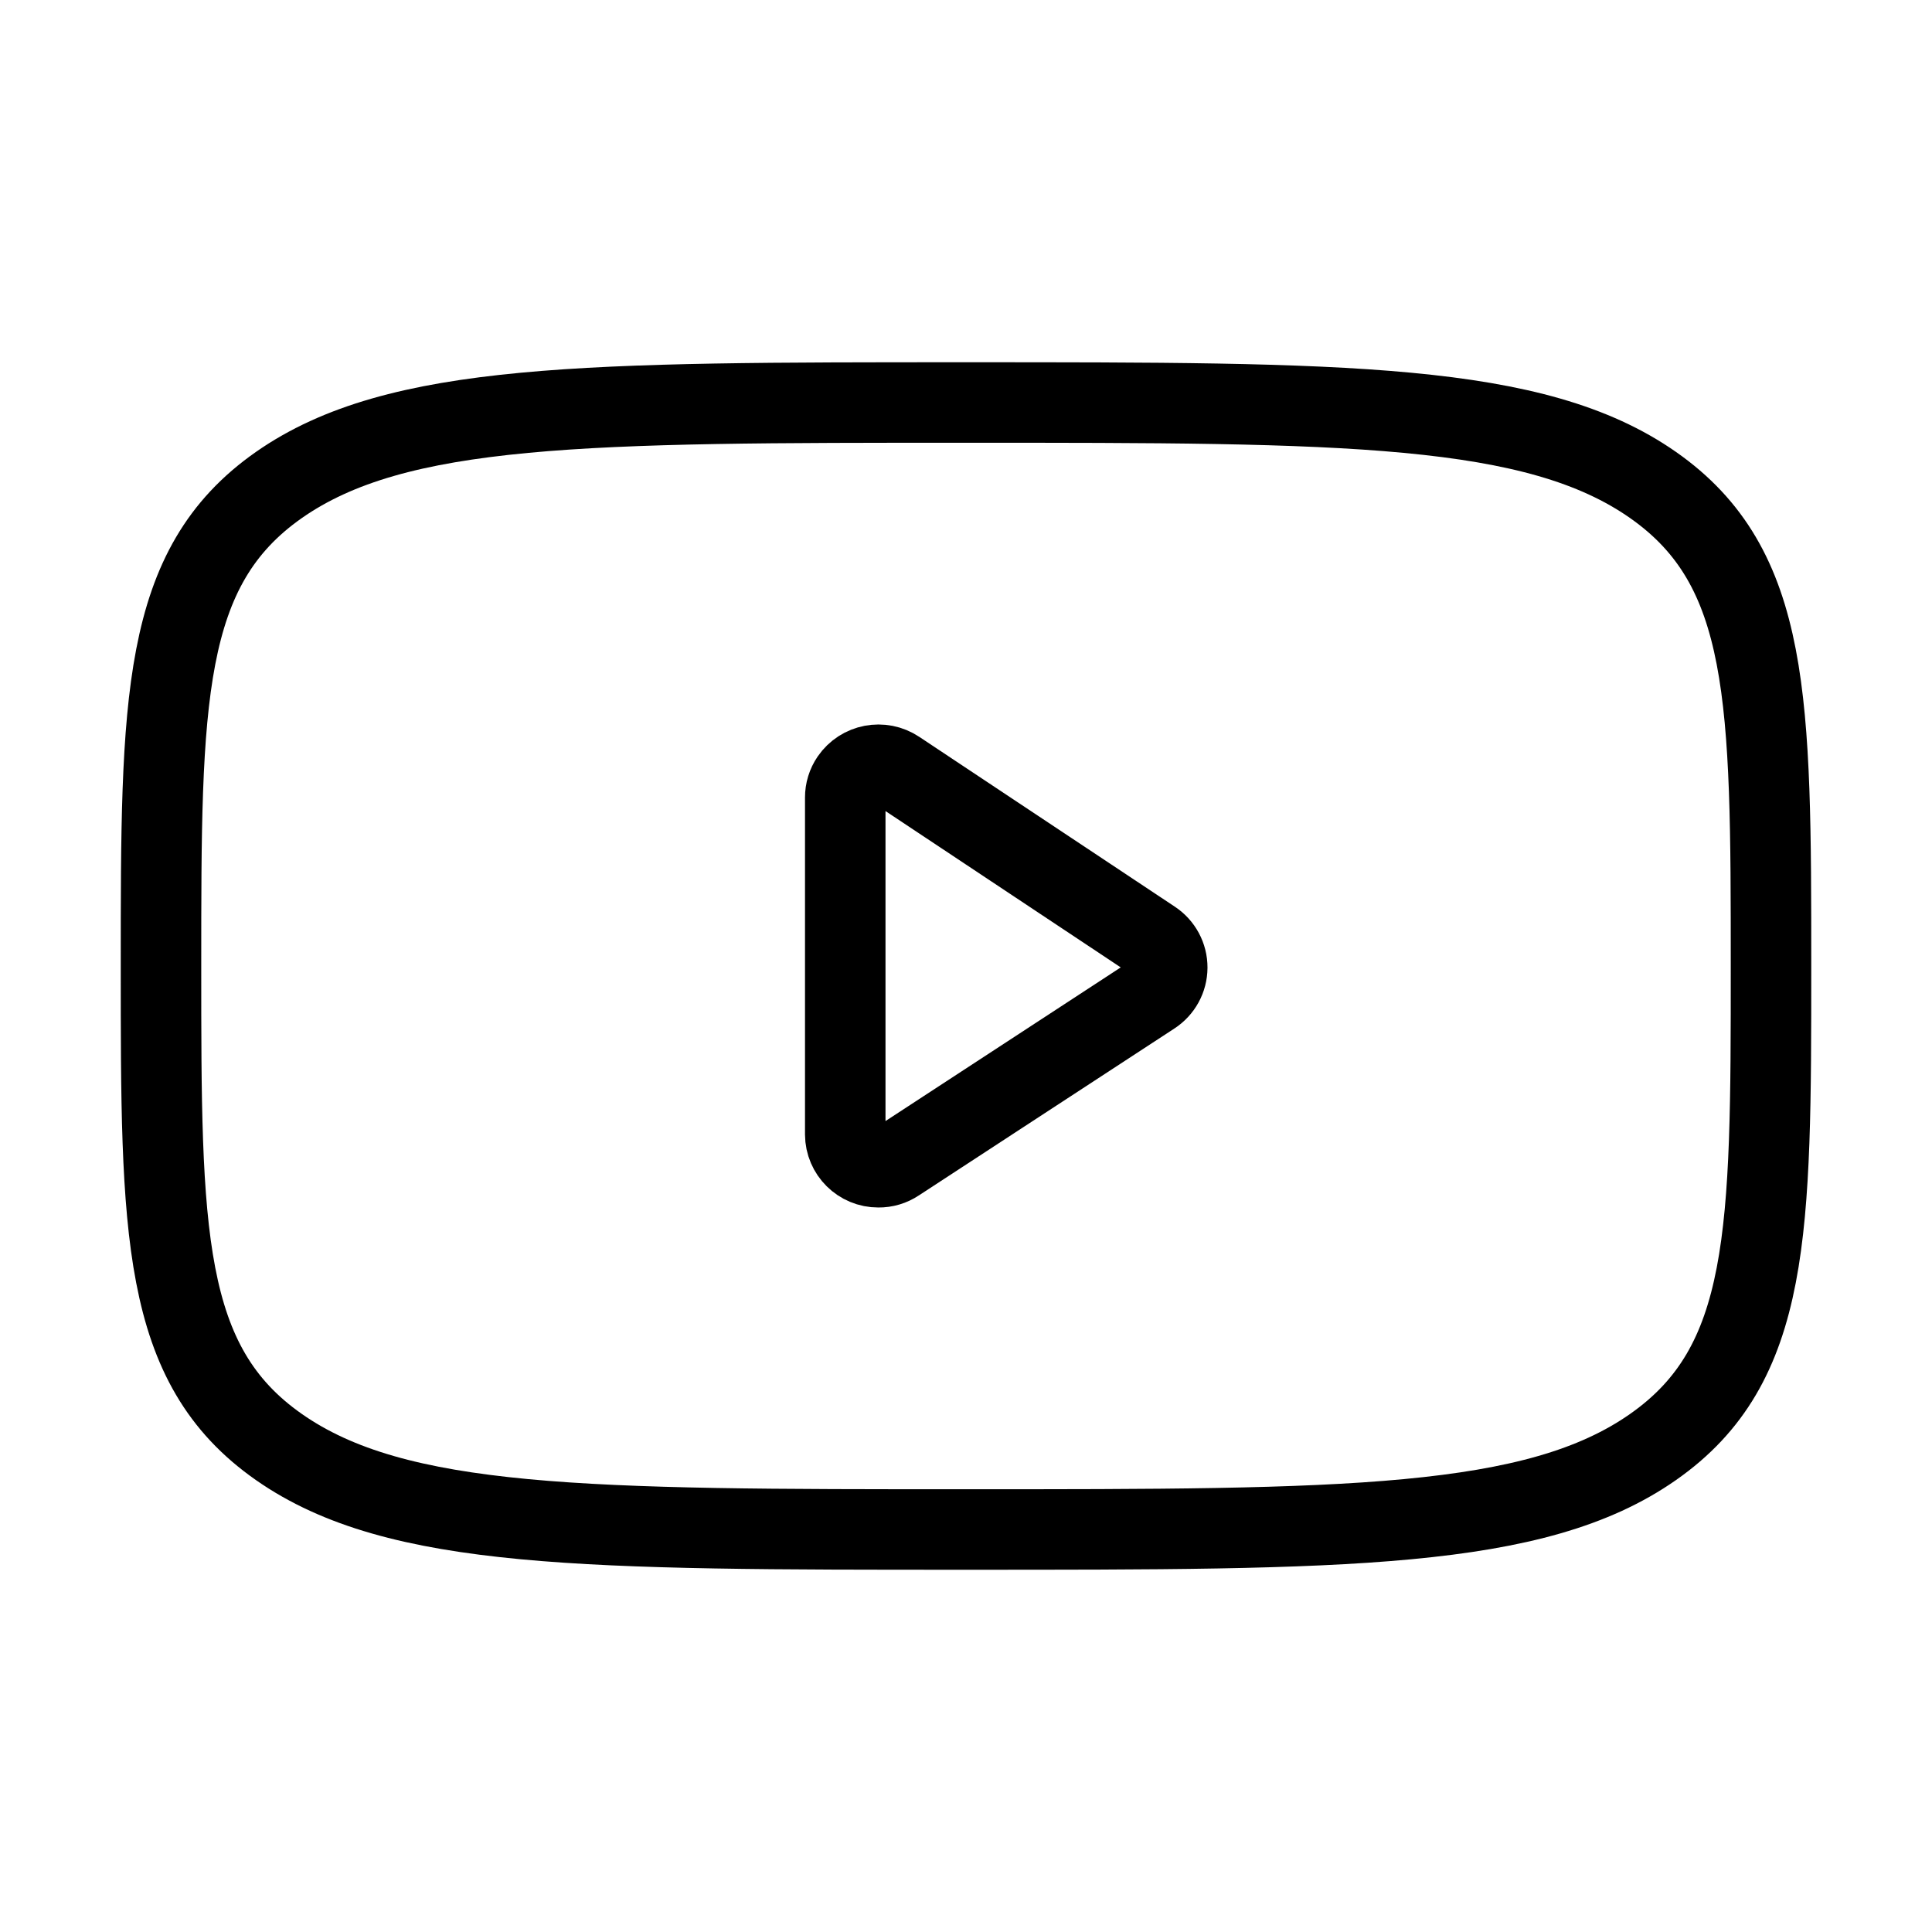
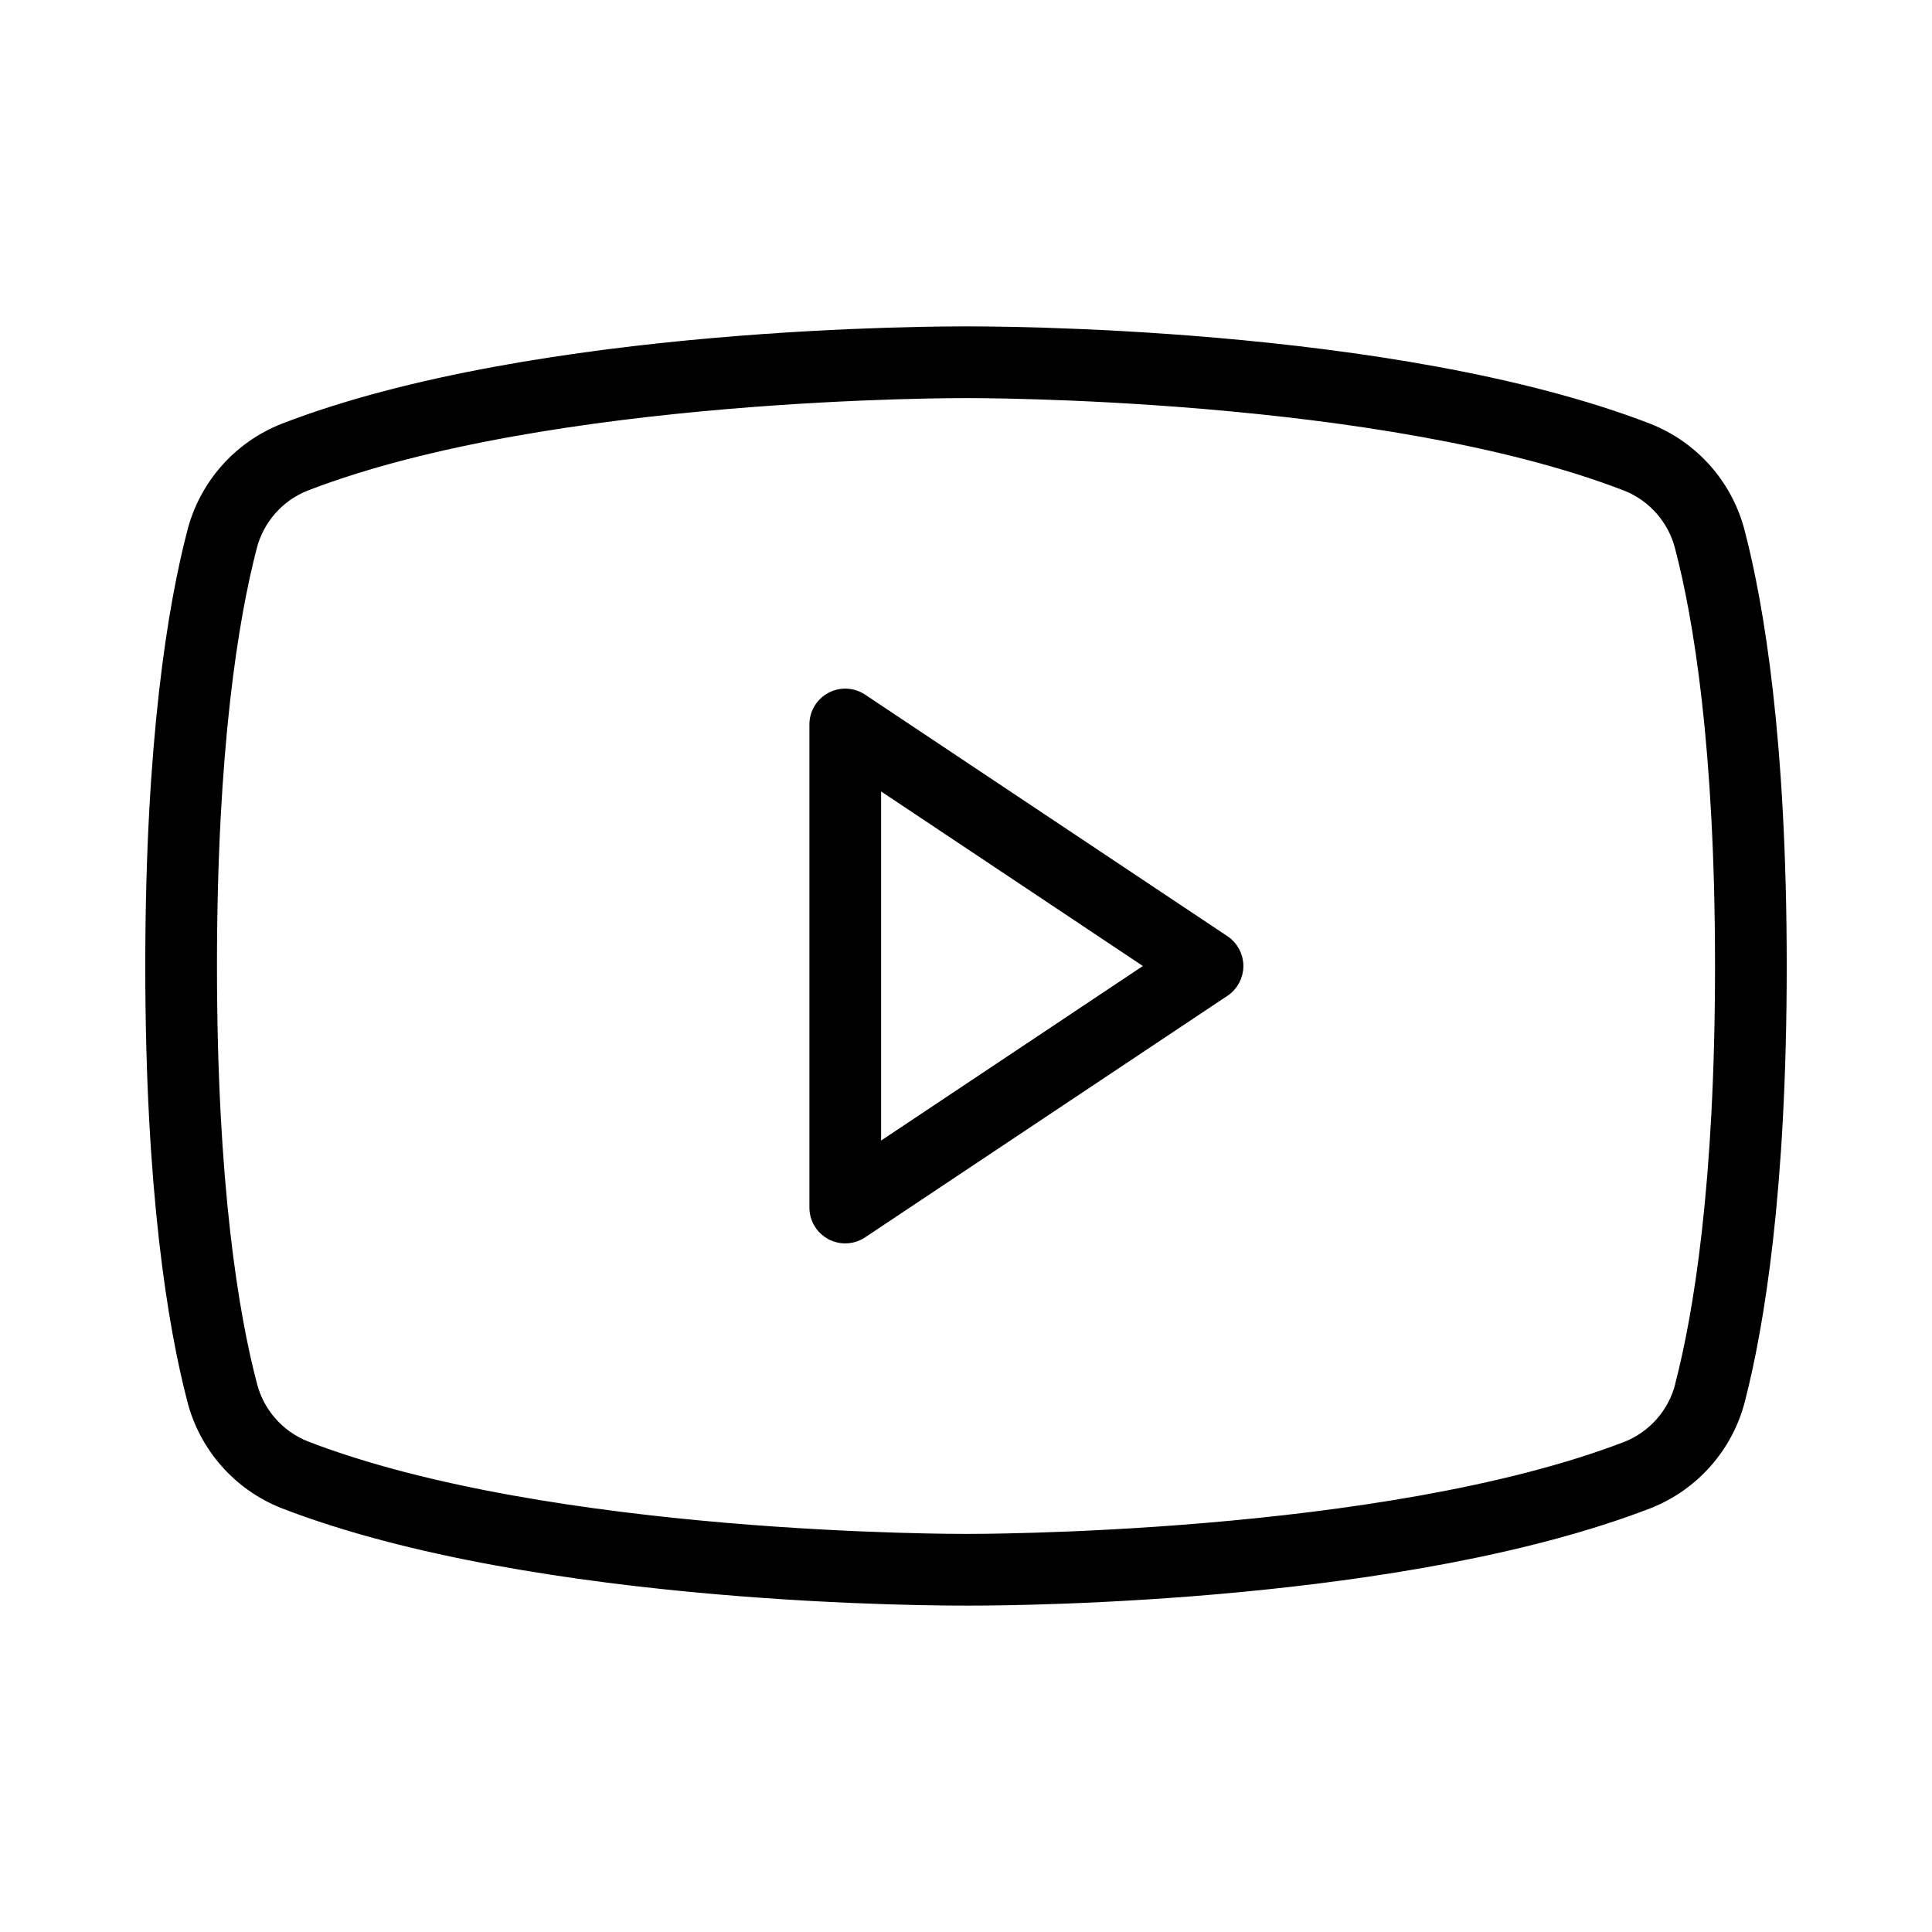
- <svg xmlns="http://www.w3.org/2000/svg" viewBox="0 0 24 24" class="icon icon-youtube">
-   <g fill="none" stroke="currentColor" stroke-linecap="round" stroke-linejoin="round" stroke-width="1">
-     <path d="M2 12c0-3.3 0-4.95 1.464-5.975C4.93 5 7.286 5 12 5s7.071 0 8.535 1.025S22 8.7 22 12s0 4.95-1.465 5.975C19.072 19 16.714 19 12 19s-7.071 0-8.536-1.025S2 15.3 2 12" />
-     <path d="M10.5 9.908v4.184a.41.41 0 0 0 .412.408a.4.4 0 0 0 .228-.068l3.175-2.074a.405.405 0 0 0 .003-.678l-3.175-2.11a.415.415 0 0 0-.573.11a.4.4 0 0 0-.07.228" />
-   </g>
+ <svg xmlns="http://www.w3.org/2000/svg" viewBox="0 0 256 256" class="icon icon-youtube">
+   <path fill="currentColor" d="m162.22 124.67l-48-32A4 4 0 0 0 108 96v64a4 4 0 0 0 2.11 3.53a4 4 0 0 0 4.11-.2l48-32a4 4 0 0 0 0-6.66M116 152.53v-49.06L152.79 128Zm114.46-82a20 20 0 0 0-12.06-13.68C184.6 43.79 130.27 44 128 44s-56.6-.21-90.4 12.85a20 20 0 0 0-12.06 13.67C23 80.27 20 98.16 20 128s3 47.73 5.54 57.48a20 20 0 0 0 12.06 13.67C71.4 212.21 125.73 212 128 212h.71c6.89 0 57.58-.43 89.72-12.85a20 20 0 0 0 12.06-13.67C233 175.72 236 157.84 236 128s-3-47.73-5.54-57.48Zm-7.74 113a12 12 0 0 1-7.21 8.22C183.14 204.19 128.57 204 128 204s-55.11.19-87.48-12.31a12 12 0 0 1-7.21-8.22C30.87 174.17 28 157 28 128s2.87-46.17 5.28-55.47a12 12 0 0 1 7.21-8.22C72.86 51.81 127.43 52 128 52s55.11-.2 87.48 12.31a12 12 0 0 1 7.21 8.22C225.13 81.83 228 99 228 128s-2.87 46.17-5.28 55.47Z" stroke-width="1.5" stroke="currentColor" />
</svg>
